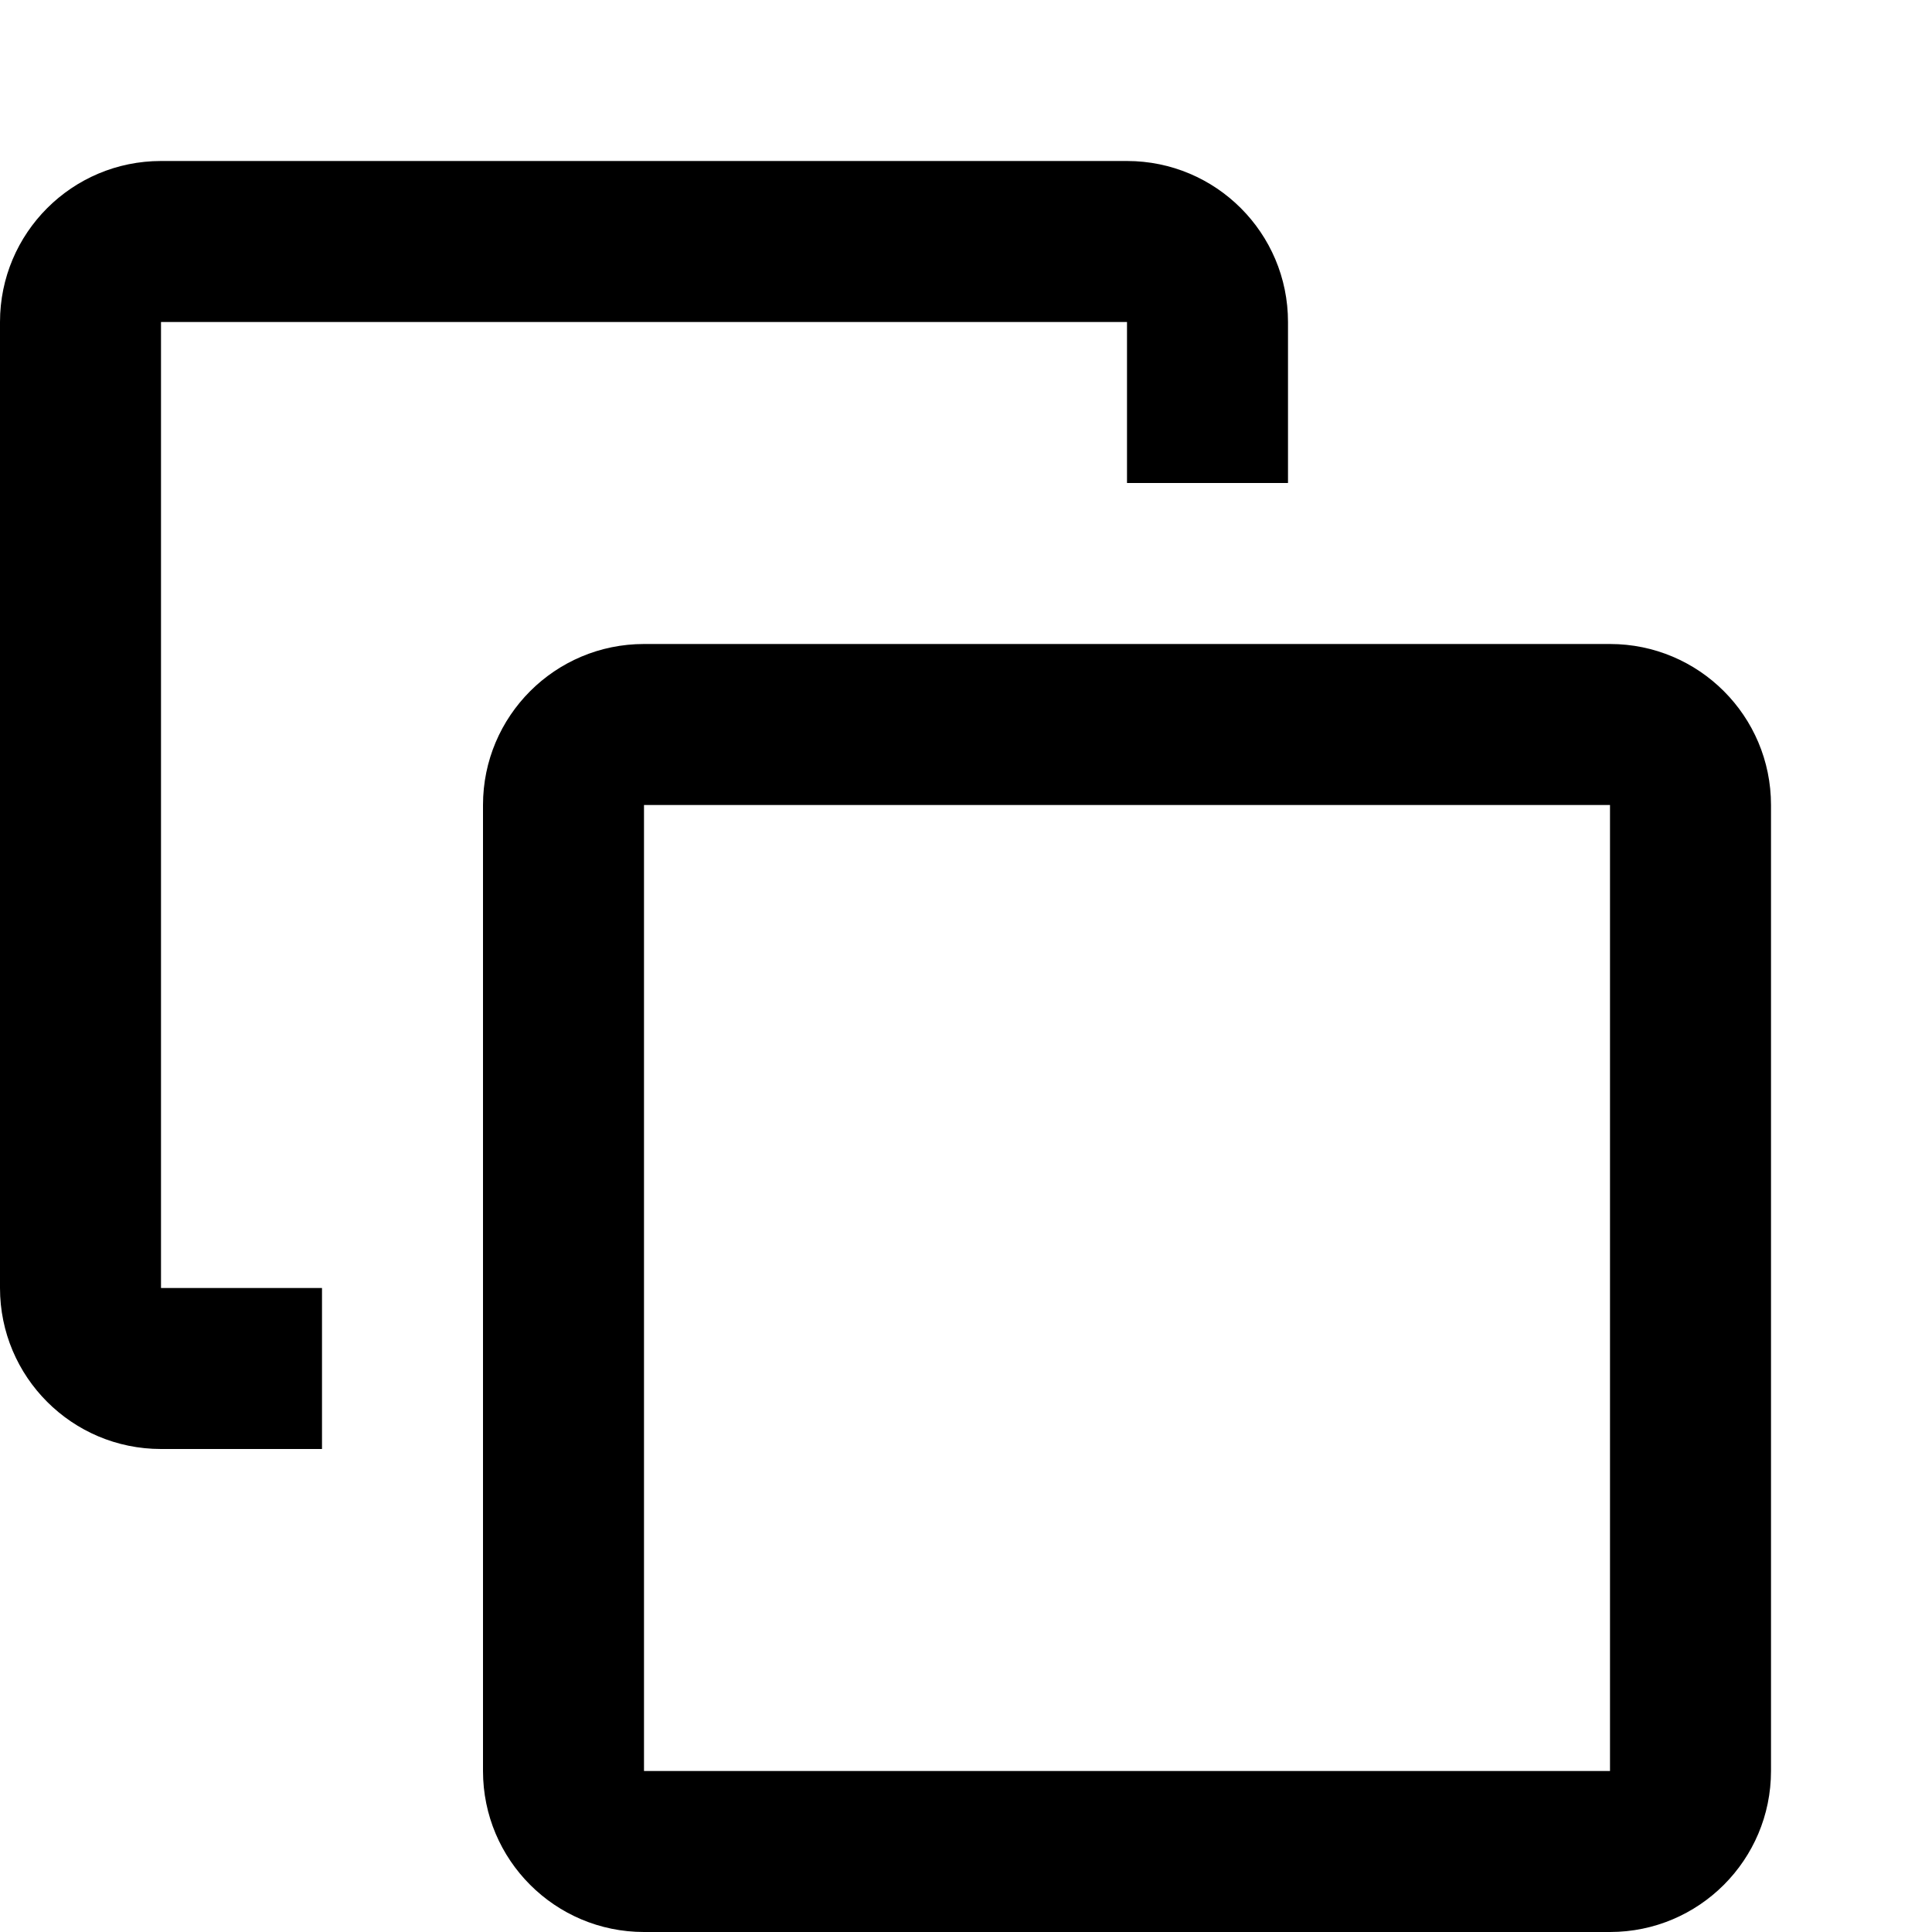
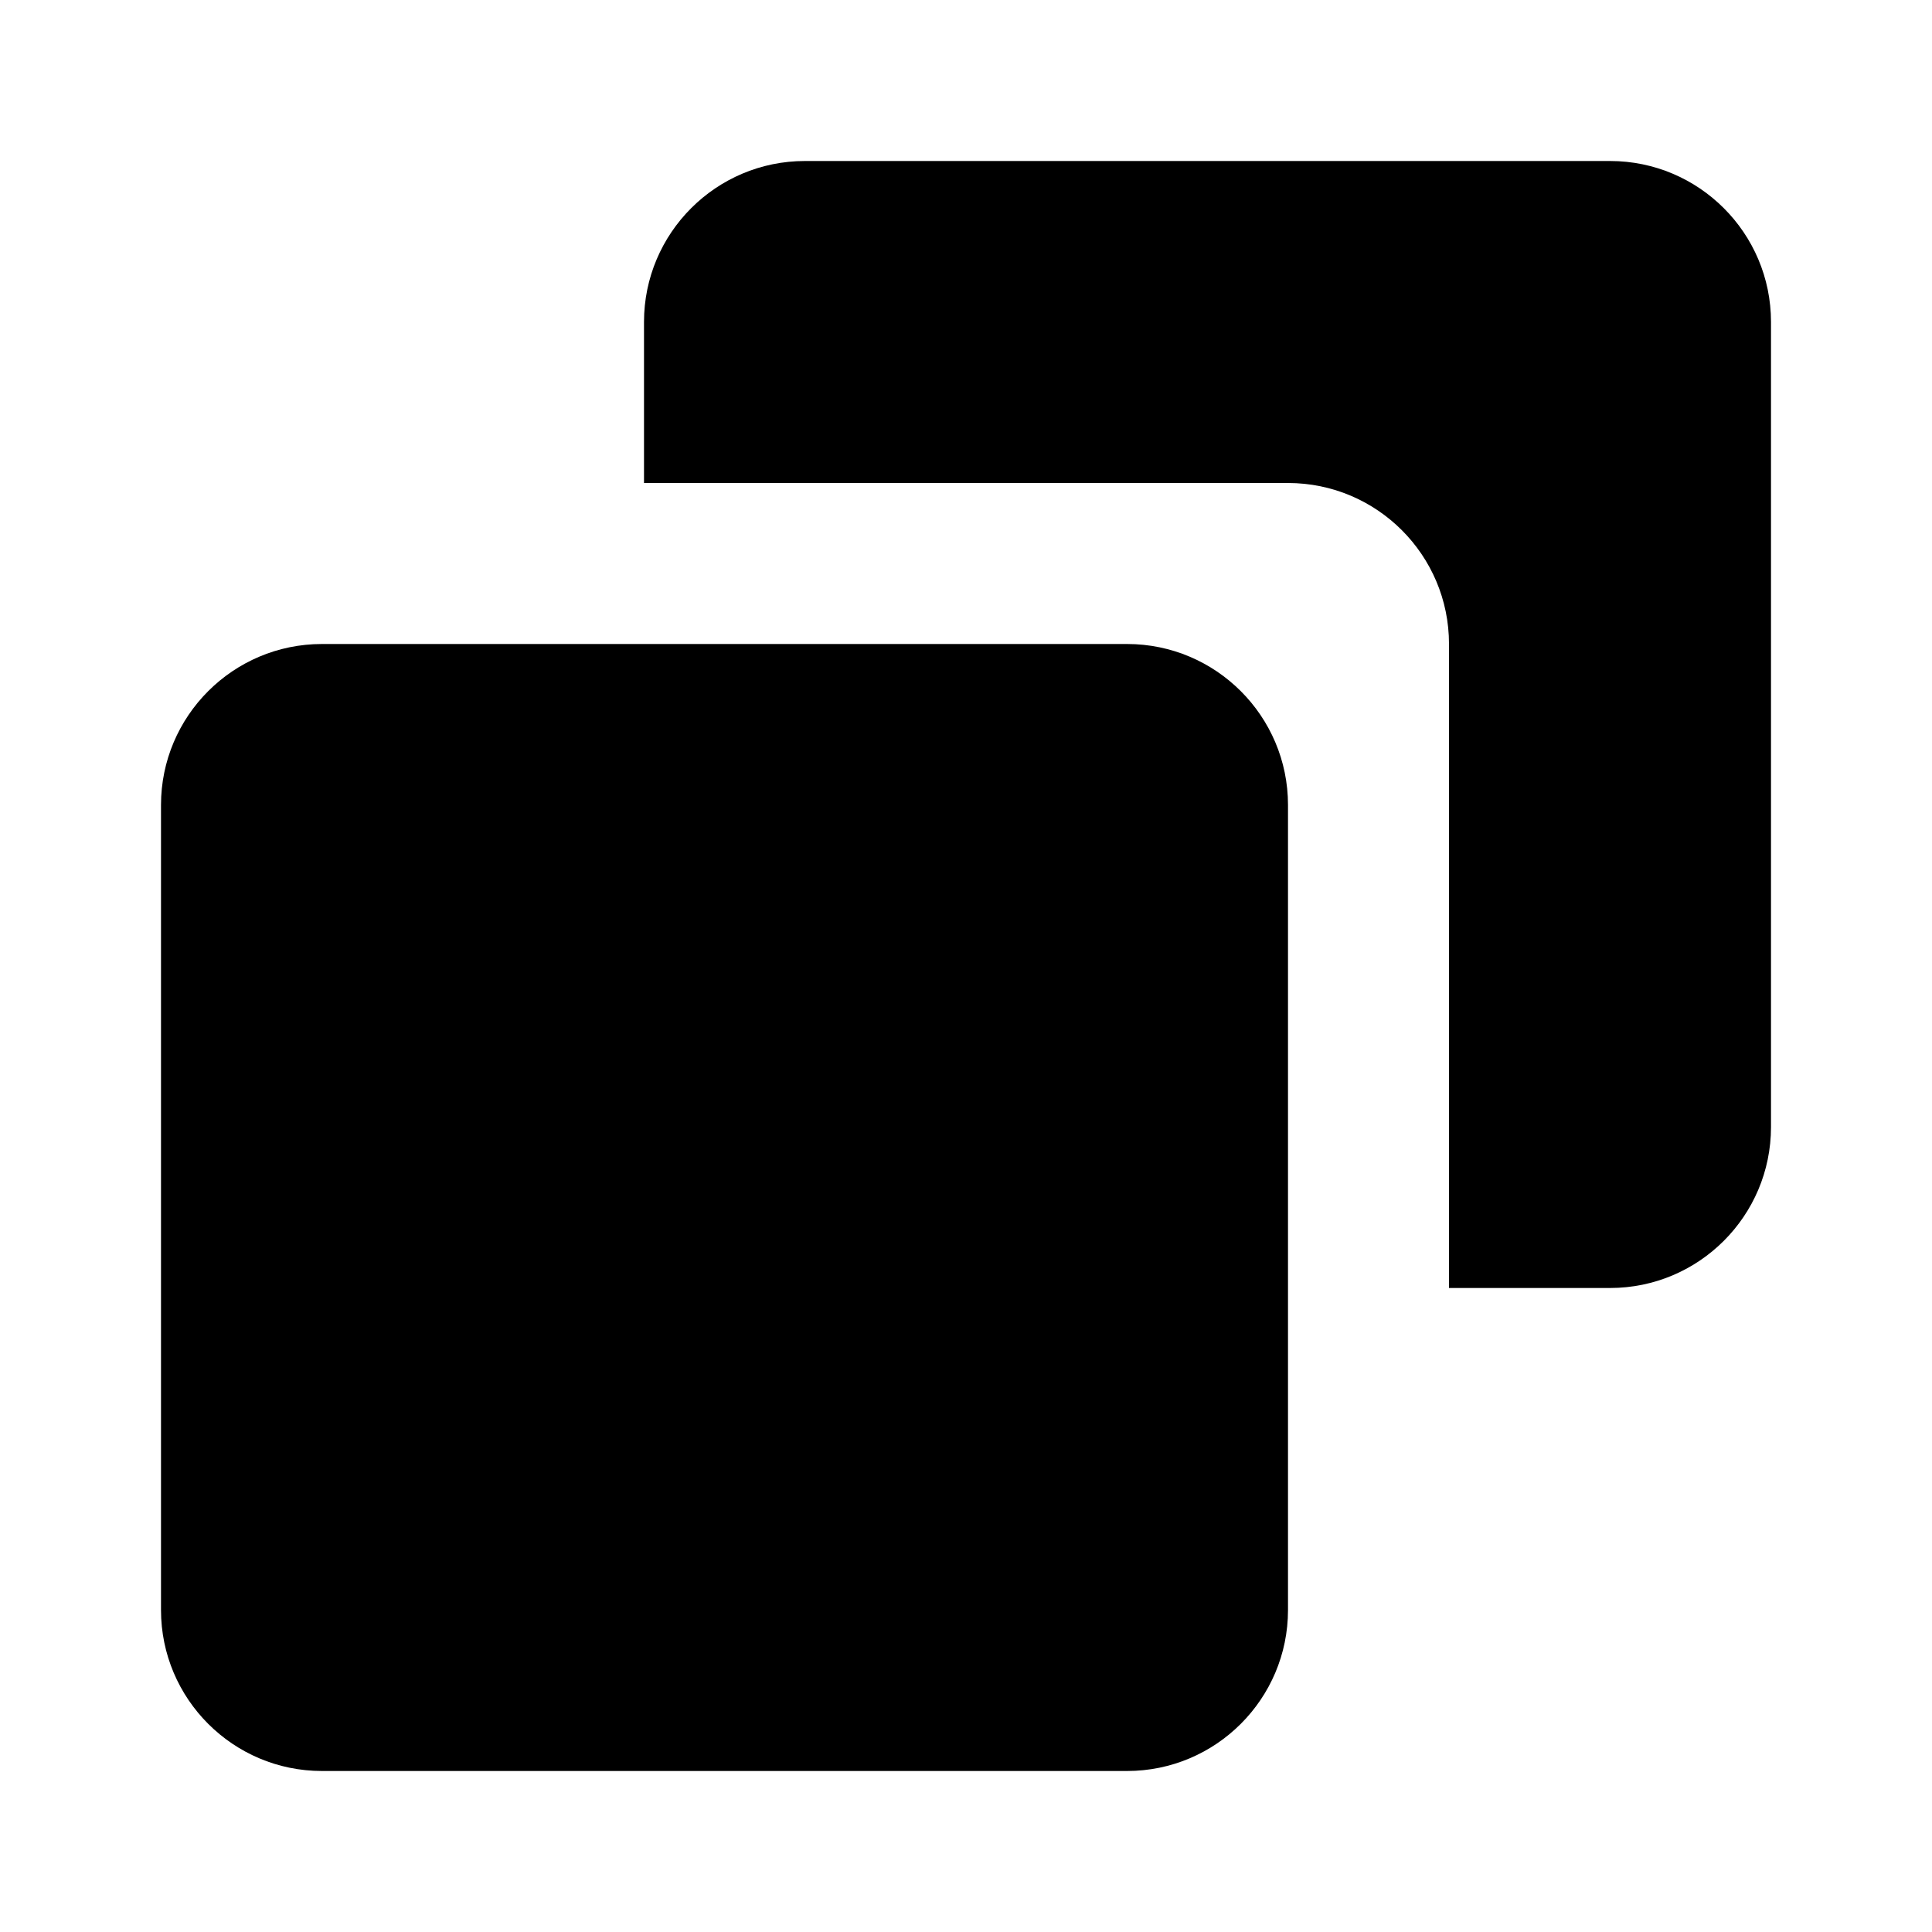
<svg xmlns="http://www.w3.org/2000/svg" viewBox="0 0 12 12">
-   <path d="M1 1a1 1 0 00-1 1v6a1 1 0 001 1h1V8H1V2h6v1h1V2a1 1 0 00-1-1H1z" />
-   <path fill-rule="evenodd" clip-rule="evenodd" d="M3 5a1 1 0 011-1h6a1 1 0 011 1v6a1 1 0 01-1 1H4a1 1 0 01-1-1V5zm1 0h6v6H4V5z" />
+   <path d="M4 2C4 1.448 4.448 1 5 1H10C10.552 1 11 1.448 11 2V7C11 7.552 10.552 8 10 8H9V4C9 3.448 8.552 3 8 3H4V2Z" />
+   <path d="M2 4C1.448 4 1 4.448 1 5V10C1 10.552 1.448 11 2 11H7C7.552 11 8 10.552 8 10V5C8 4.448 7.552 4 7 4H2Z" />
</svg>
